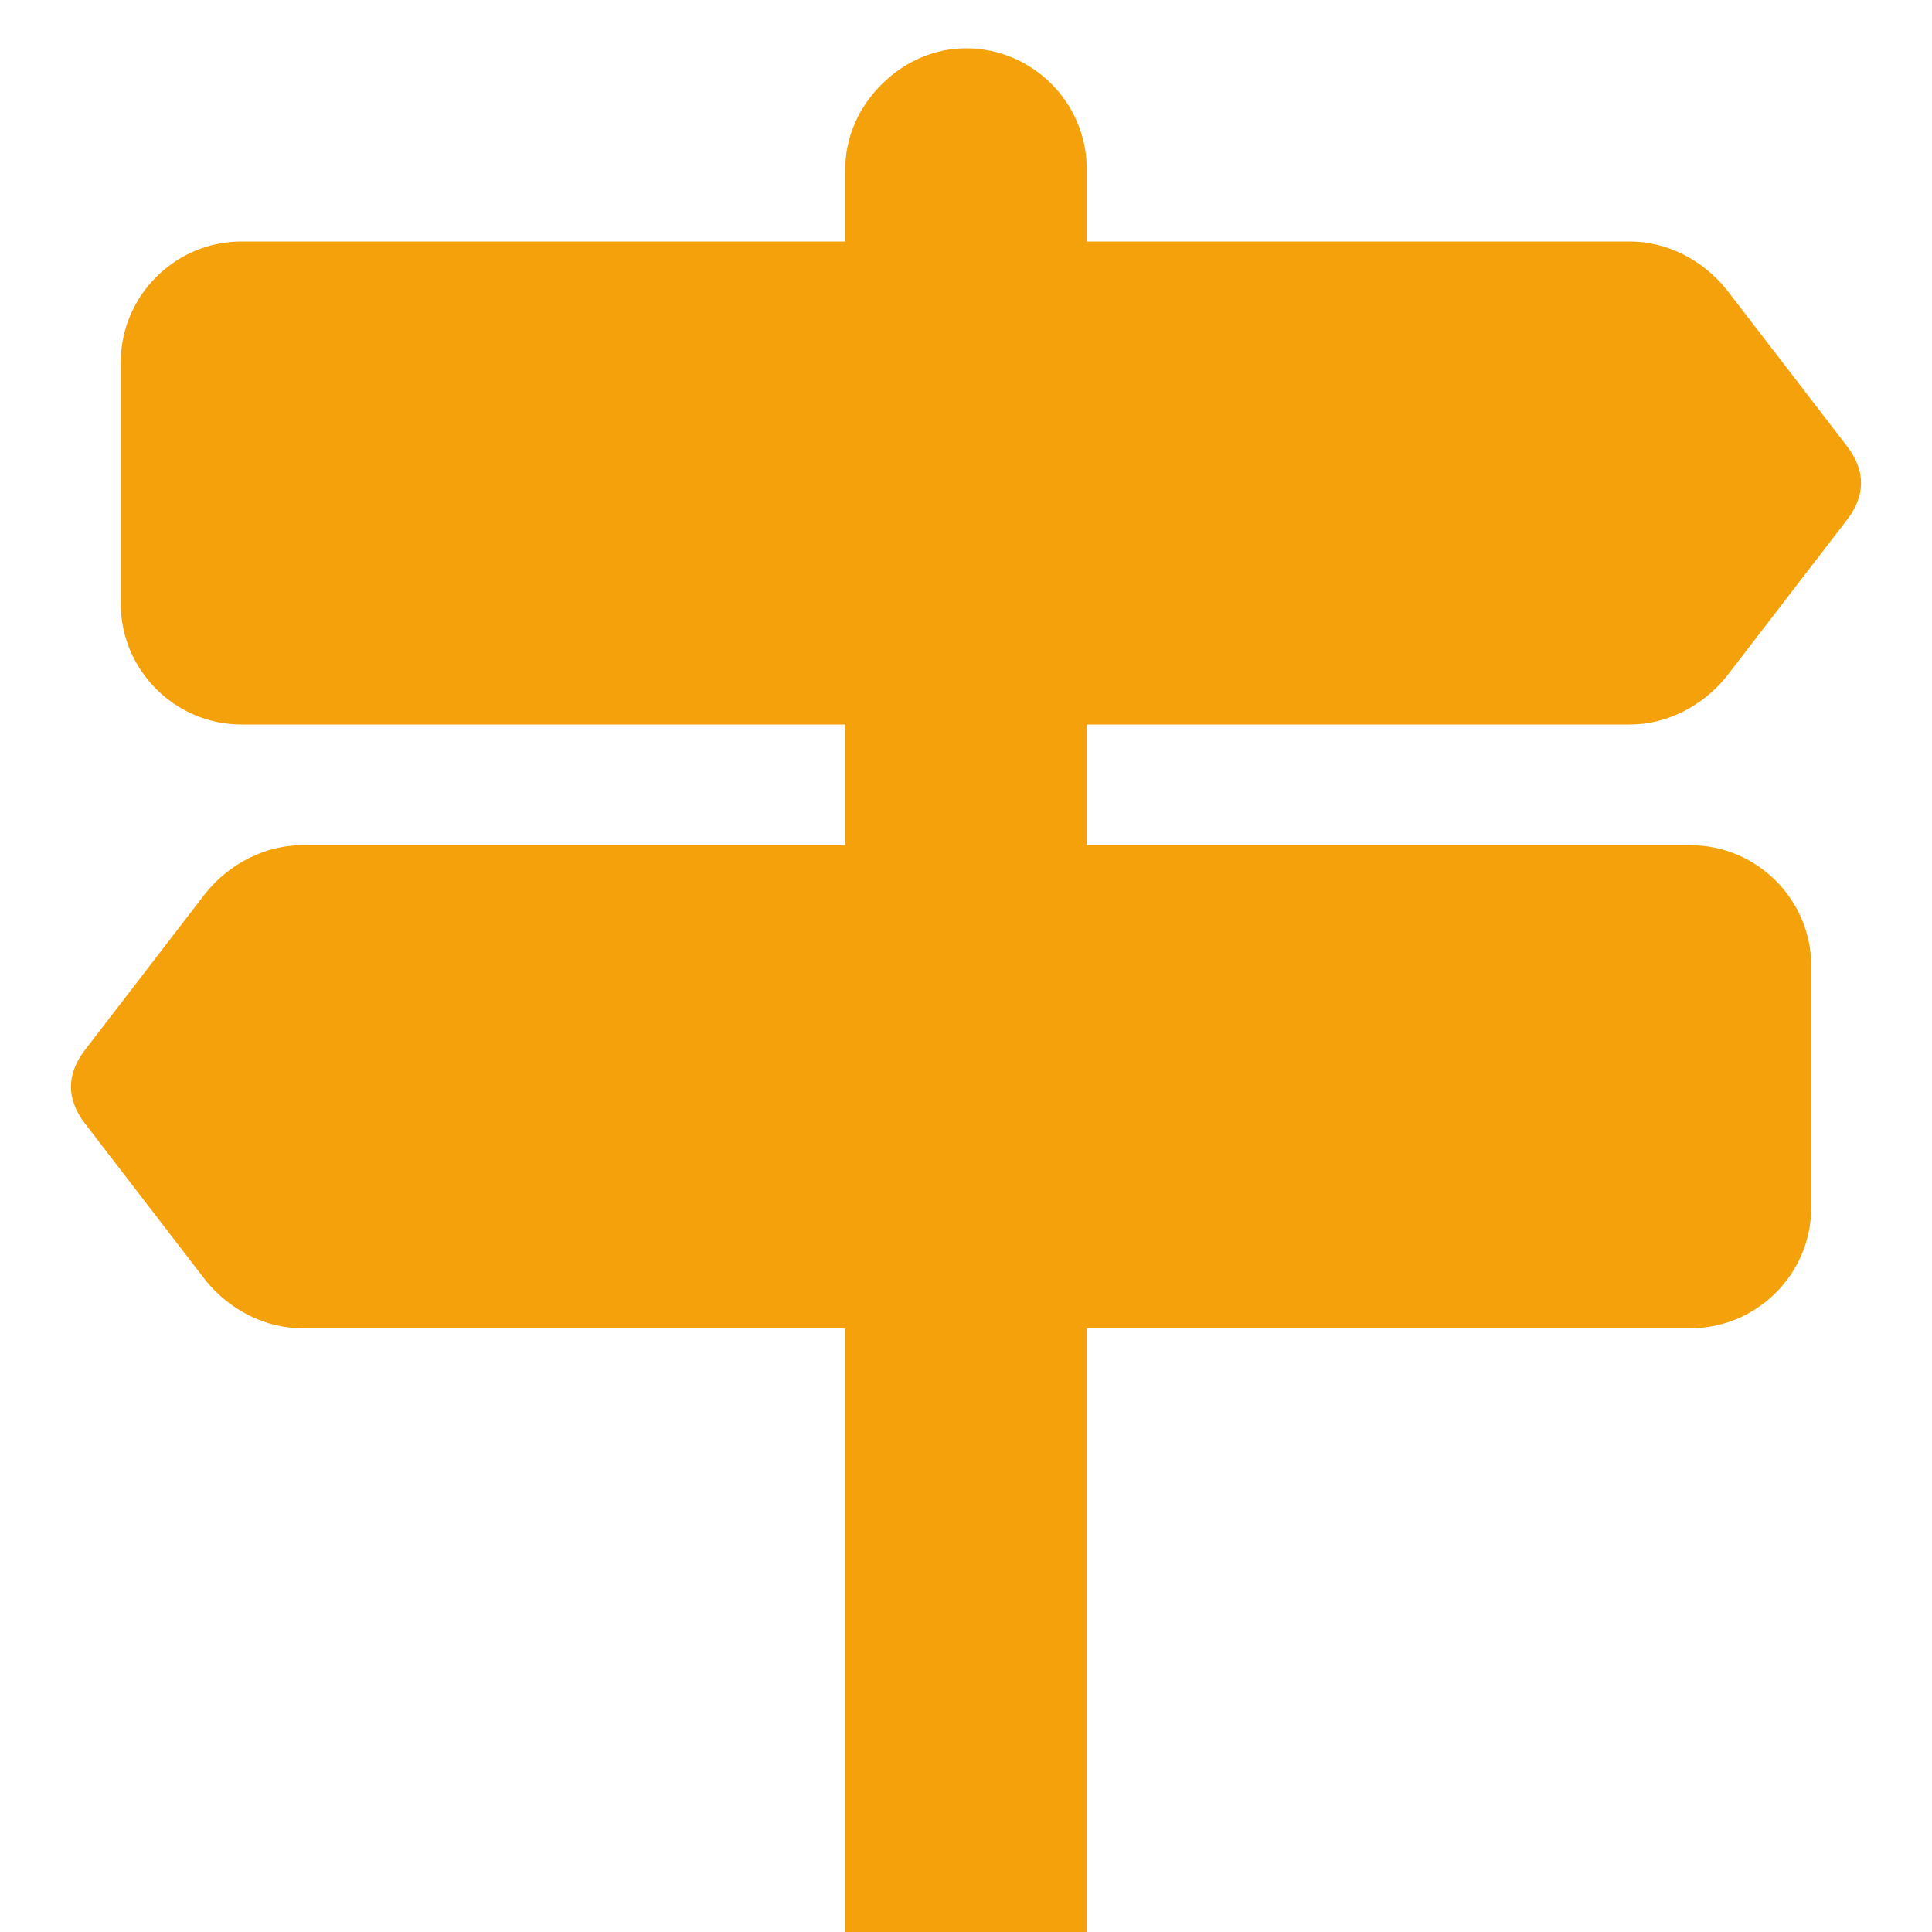
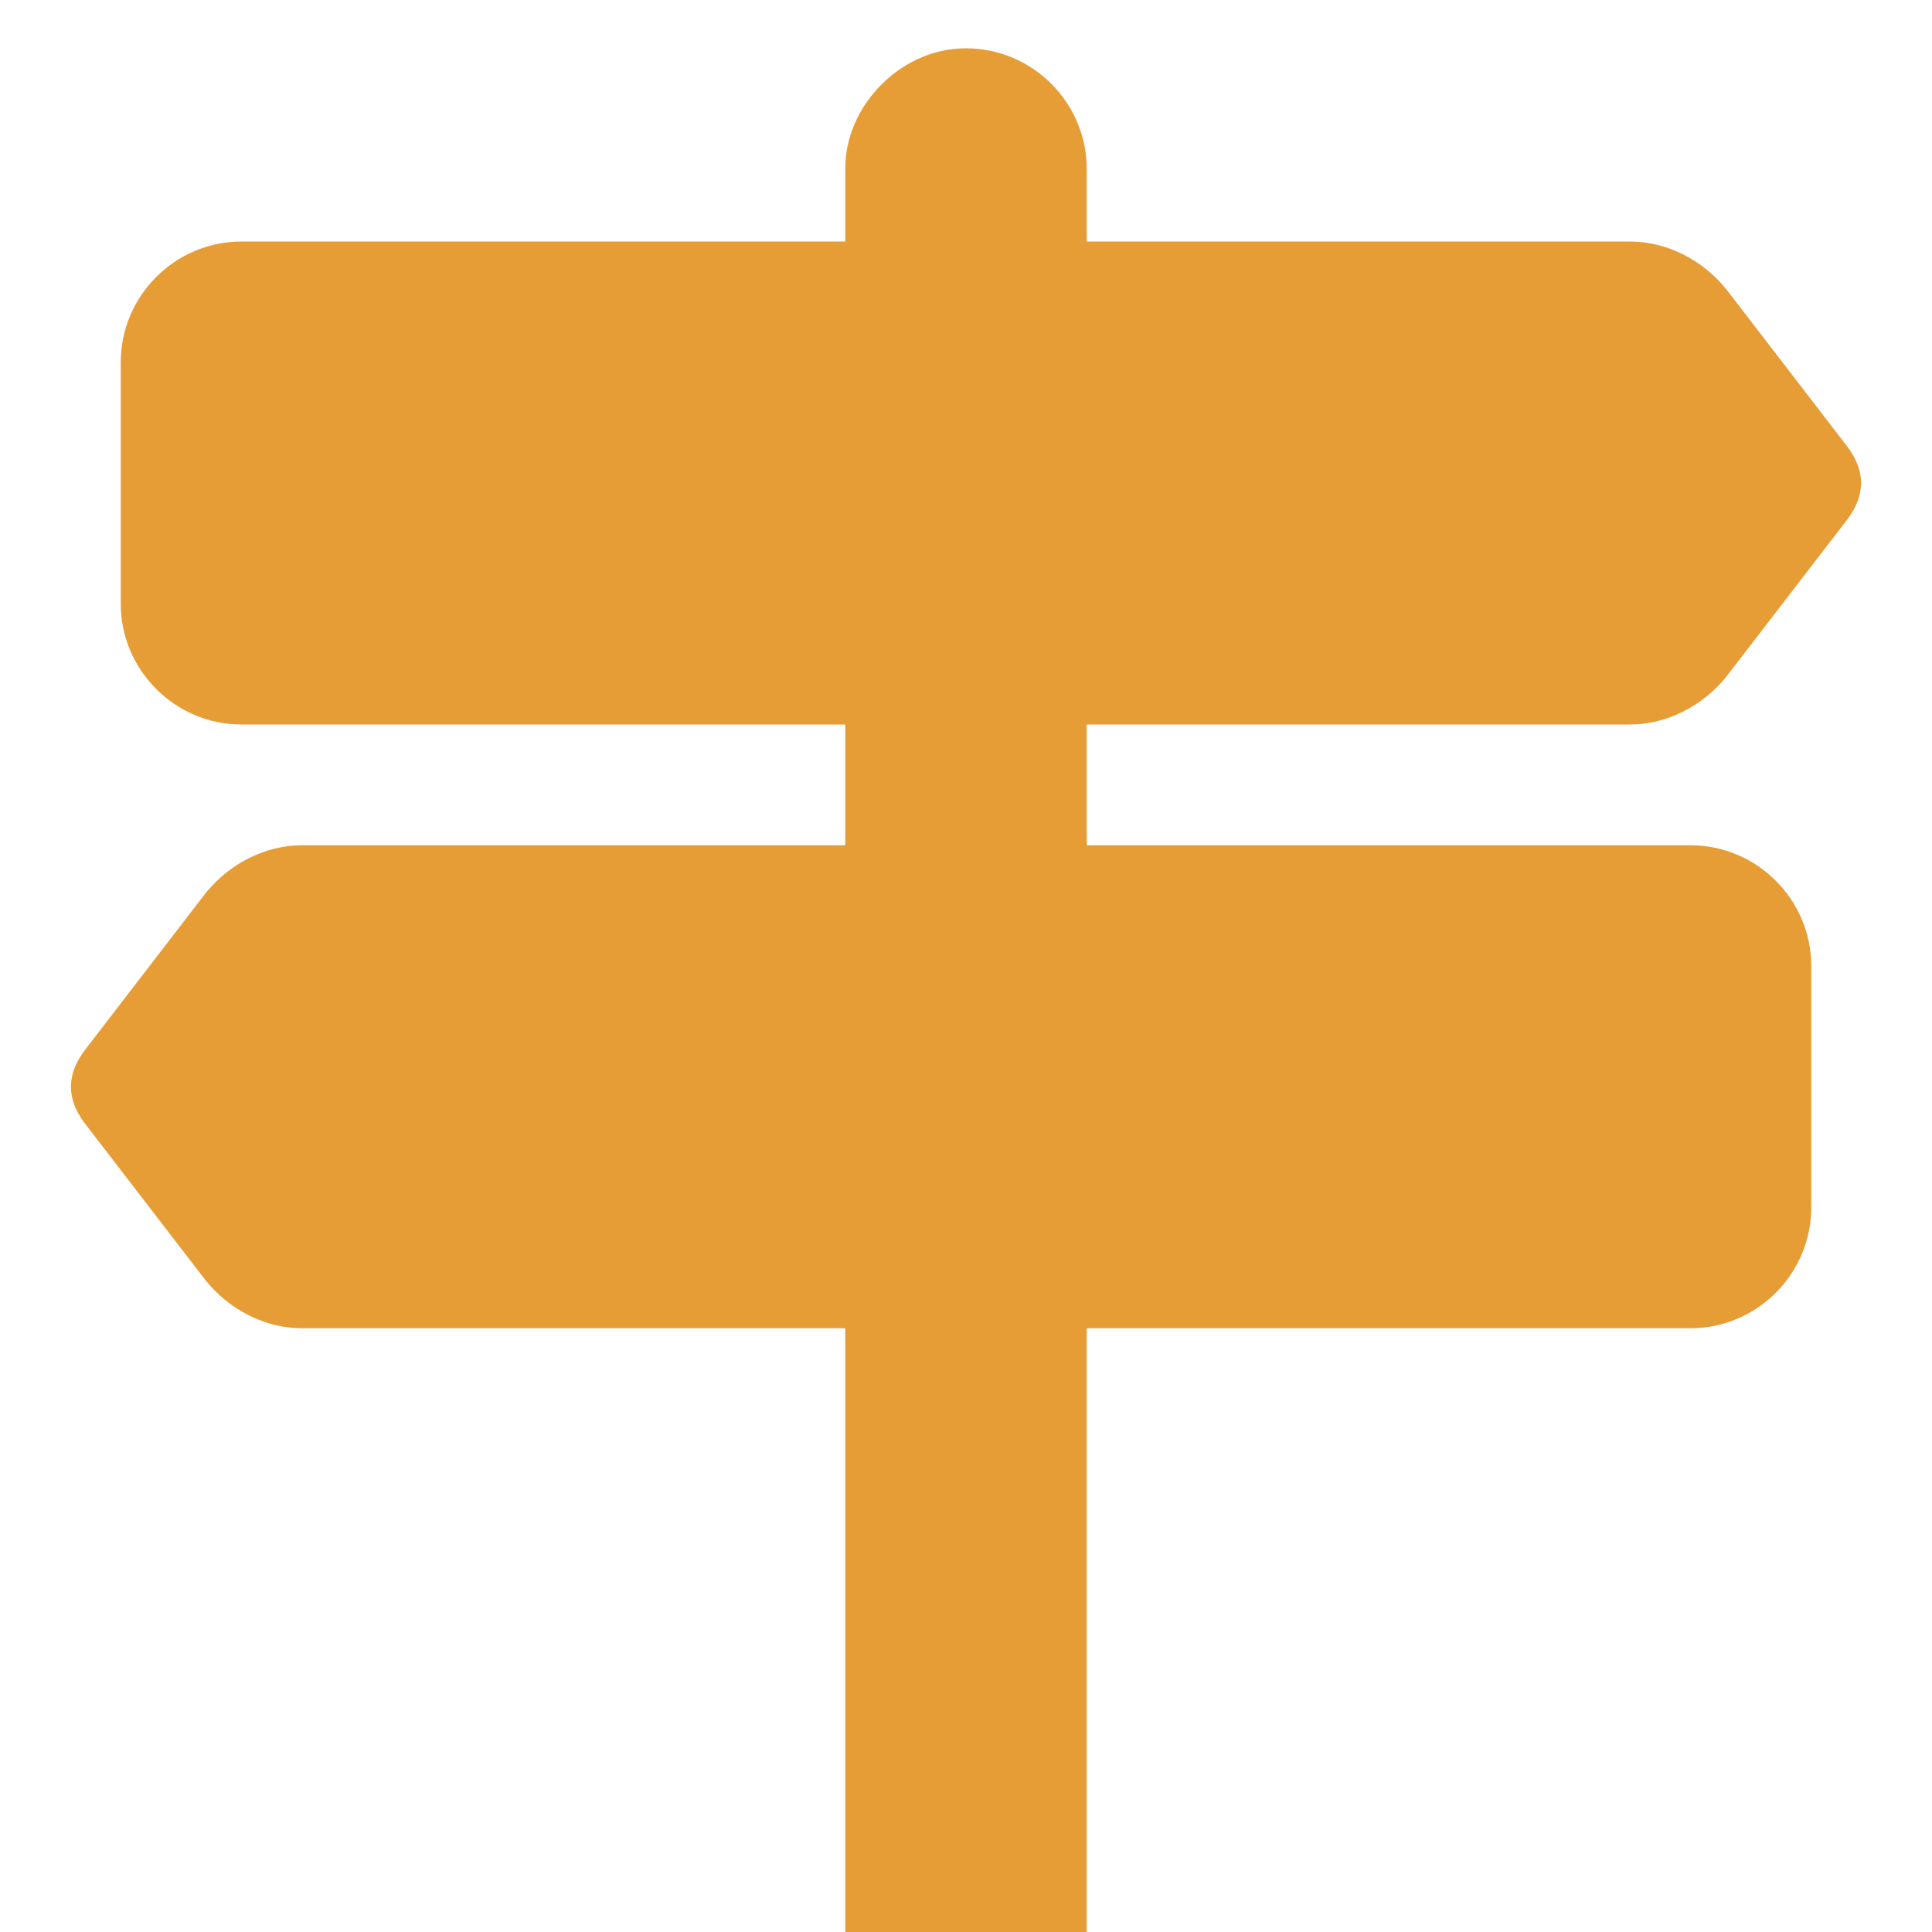
<svg xmlns="http://www.w3.org/2000/svg" version="1.1" id="Layer_1" x="0px" y="0px" viewBox="0 0 32 32" style="enable-background:new 0 0 32 32;" xml:space="preserve">
  <style type="text/css">
- 	.st0{fill:#F4A10C;}
+ 	.st0{fill:#e79d36;}
</style>
  <path class="st0" d="M14.6,1.4C14.2,1.8,14,2.3,14,2.8V4H4C2.9,4,2,4.9,2,6v4c0,1.1,0.9,2,2,2h10v2H5c-0.6,0-1.2,0.3-1.6,0.8l-2,2.6  c-0.3,0.4-0.3,0.8,0,1.2l2,2.6C3.8,21.7,4.4,22,5,22h9v10h4V22h10c1.1,0,2-0.9,2-2v-4c0-1.1-0.9-2-2-2H18v-2h9  c0.6,0,1.2-0.3,1.6-0.8l2-2.6c0.3-0.4,0.3-0.8,0-1.2l-2-2.6C28.2,4.3,27.6,4,27,4h-9V2.8c0-1.1-0.9-2-2-2C15.5,0.8,15,1,14.6,1.4" />
</svg>
